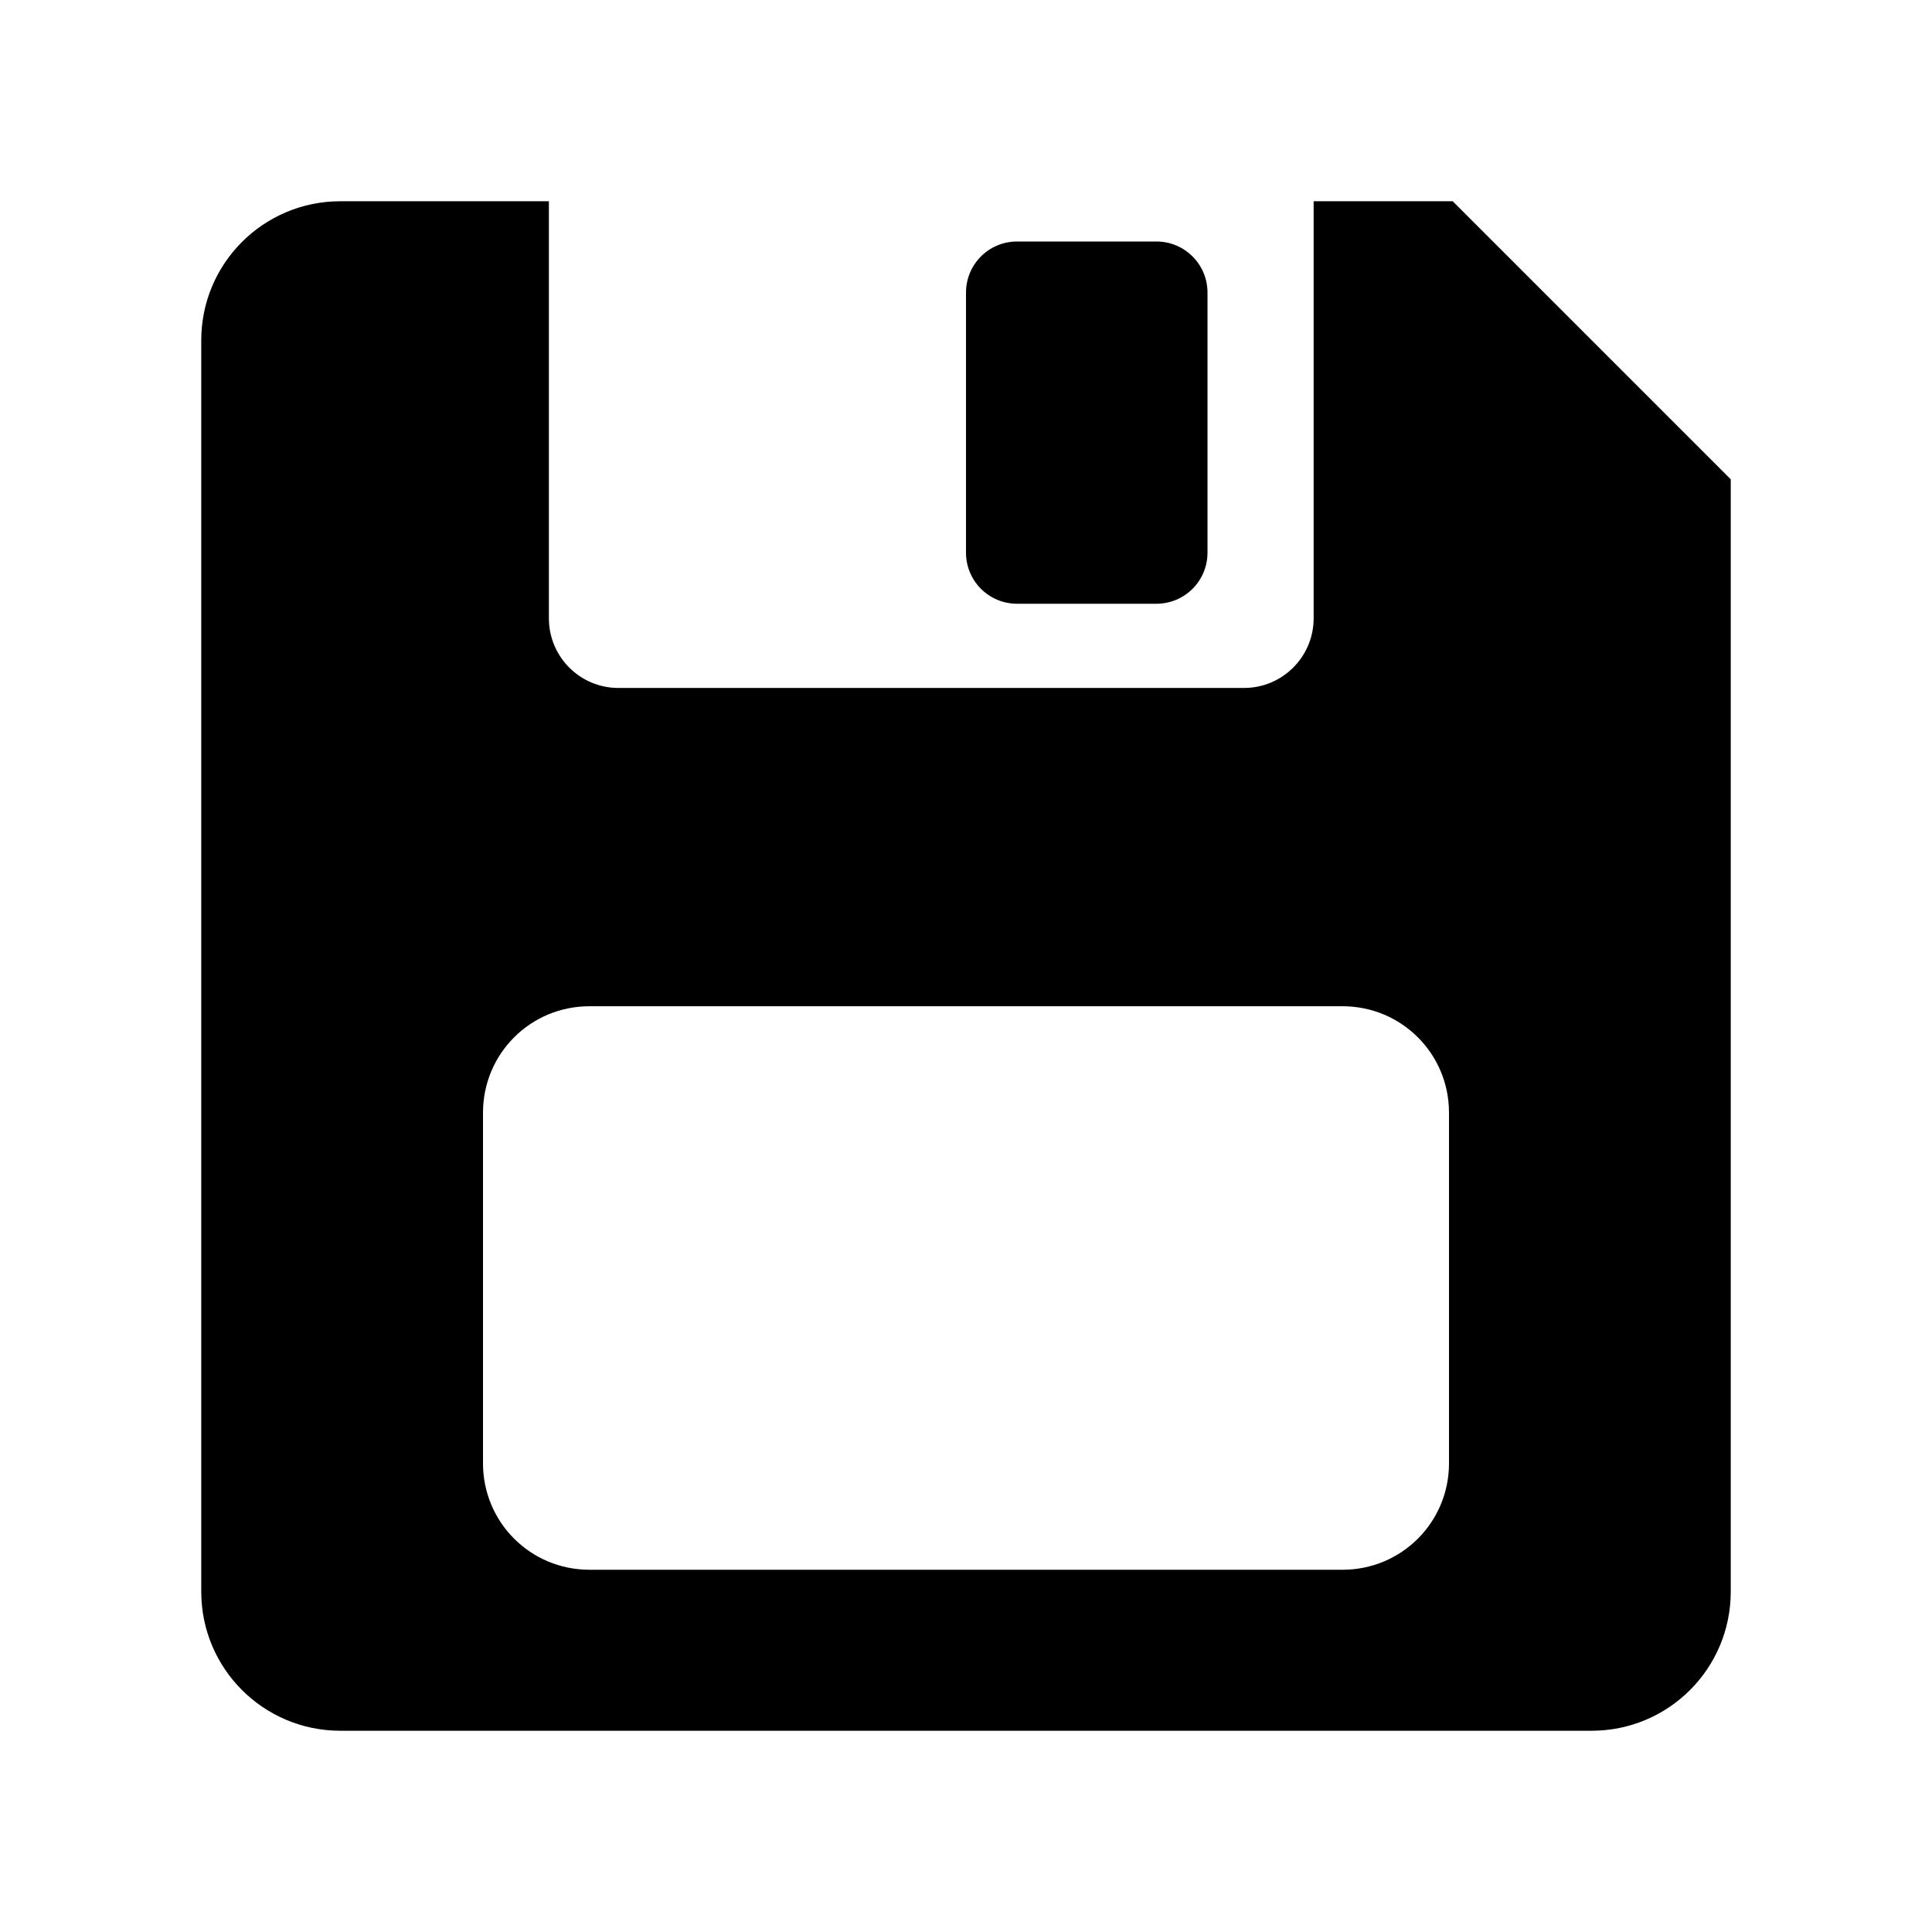
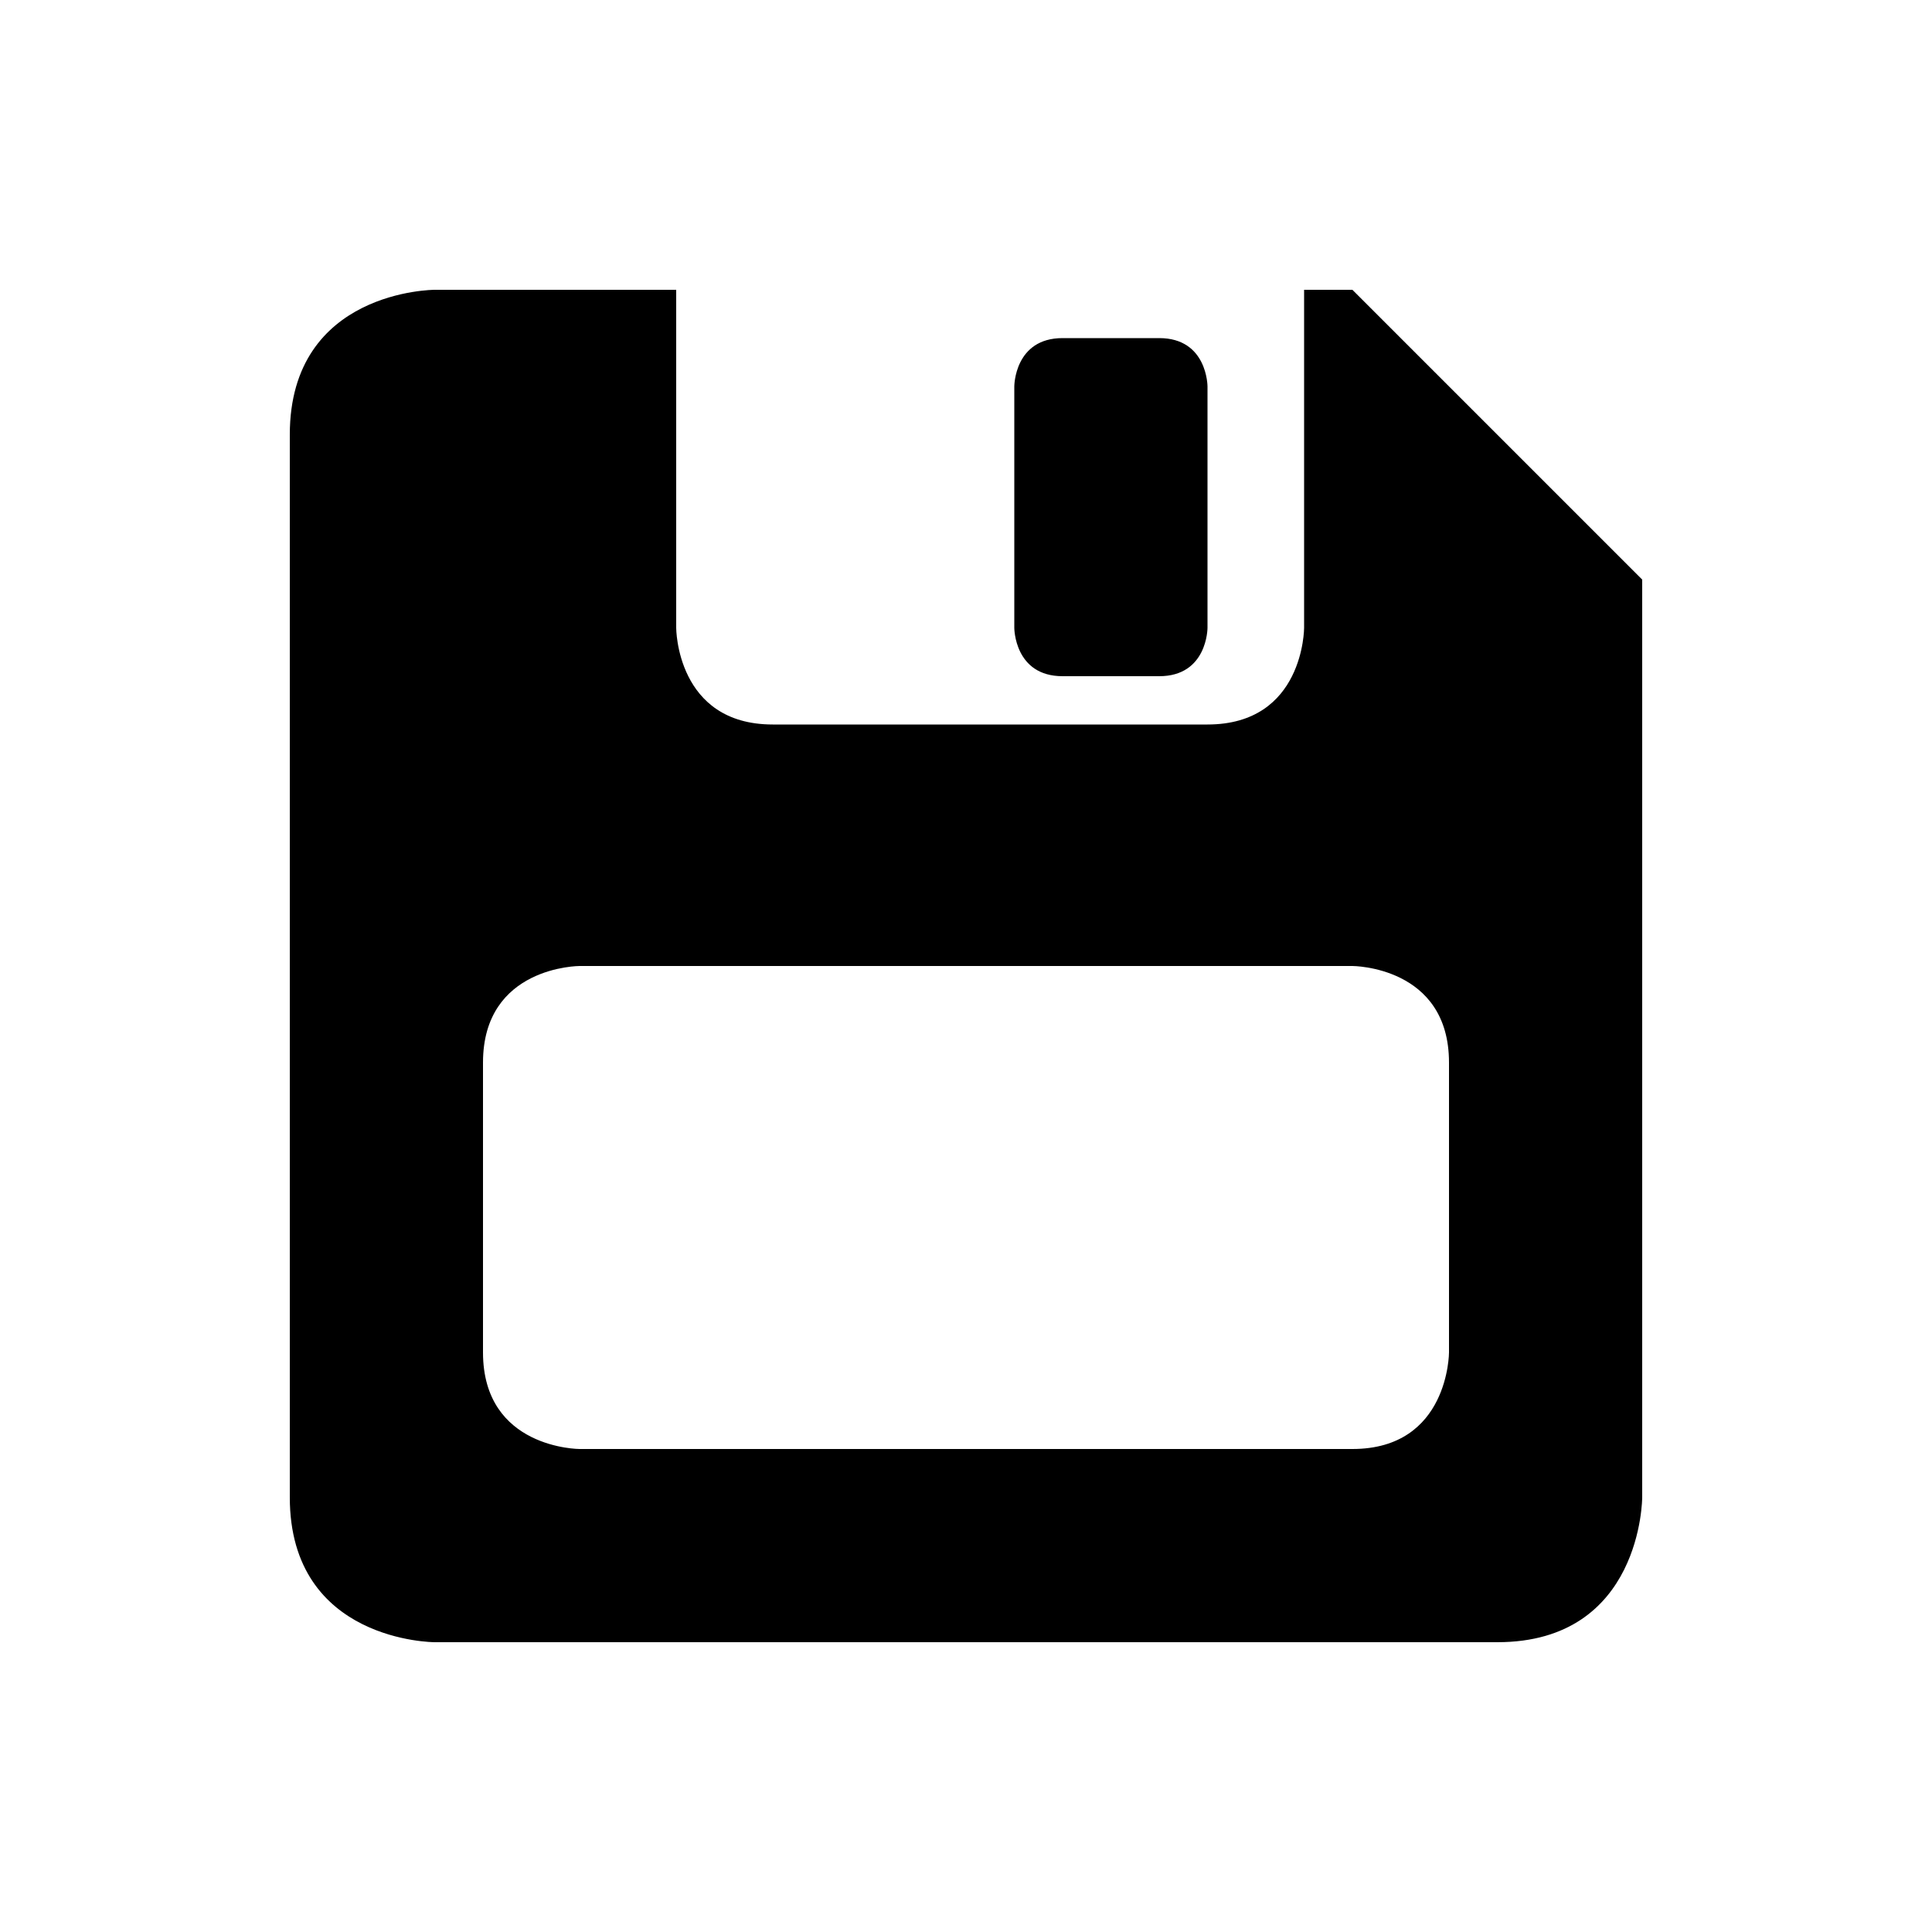
- <svg xmlns="http://www.w3.org/2000/svg" height="48" width="48" version="1.1" viewBox="0 0 48 48">
-   <path style="fill:#000000" d="m8.455 5c-1.909 0-3.455 1.546-3.455 3.455v31.09c0 1.909 1.546 3.455 3.455 3.455h31.09c1.909 0 3.455-1.546 3.455-3.455v-27.637l-6.908-6.908h-3.455v10.363c0 0.954-0.775 1.729-1.729 1.729h-15.545c-0.953 0-1.726-0.775-1.726-1.729v-10.363h-5.182zm16.815 1c-0.703 0-1.27 0.567-1.27 1.27v6.46c0 0.703 0.567 1.27 1.27 1.27h3.46c0.703 0 1.27-0.567 1.27-1.27v-6.46c0-0.703-0.567-1.27-1.27-1.27h-3.46zm-10.625 19h18.71c1.466 0 2.645 1.179 2.645 2.645v8.71c0 1.466-1.179 2.645-2.645 2.645h-18.71c-1.466 0-2.645-1.179-2.645-2.645v-8.71c0-1.466 1.179-2.645 2.645-2.645z" />
+ <svg xmlns="http://www.w3.org/2000/svg" width="50" height="50" version="1.1" viewBox="0 0 50 50">
+   <path d="m11.25 7.5s-3.75 0-3.75 3.75v27.5c0 3.75 3.75 3.75 3.75 3.75h27.5c3.75 0 3.75-3.75 3.75-3.75v-23.75l-7.5-7.5h-1.25v8.75s0 2.5-2.5 2.5h-11.25c-2.5 0-2.5-2.5-2.5-2.5v-8.75zm16.25 1.25c-1.25 0-1.25 1.25-1.25 1.25v6.25s0 1.25 1.25 1.25h2.5c1.25 0 1.25-1.25 1.25-1.25v-6.25s0-1.25-1.25-1.25zm-12.5 16.25h20s2.5 0 2.5 2.5v7.5s0 2.5-2.5 2.5h-20s-2.5 0-2.5-2.5v-7.5c0-2.5 2.5-2.5 2.5-2.5z" />
</svg>
